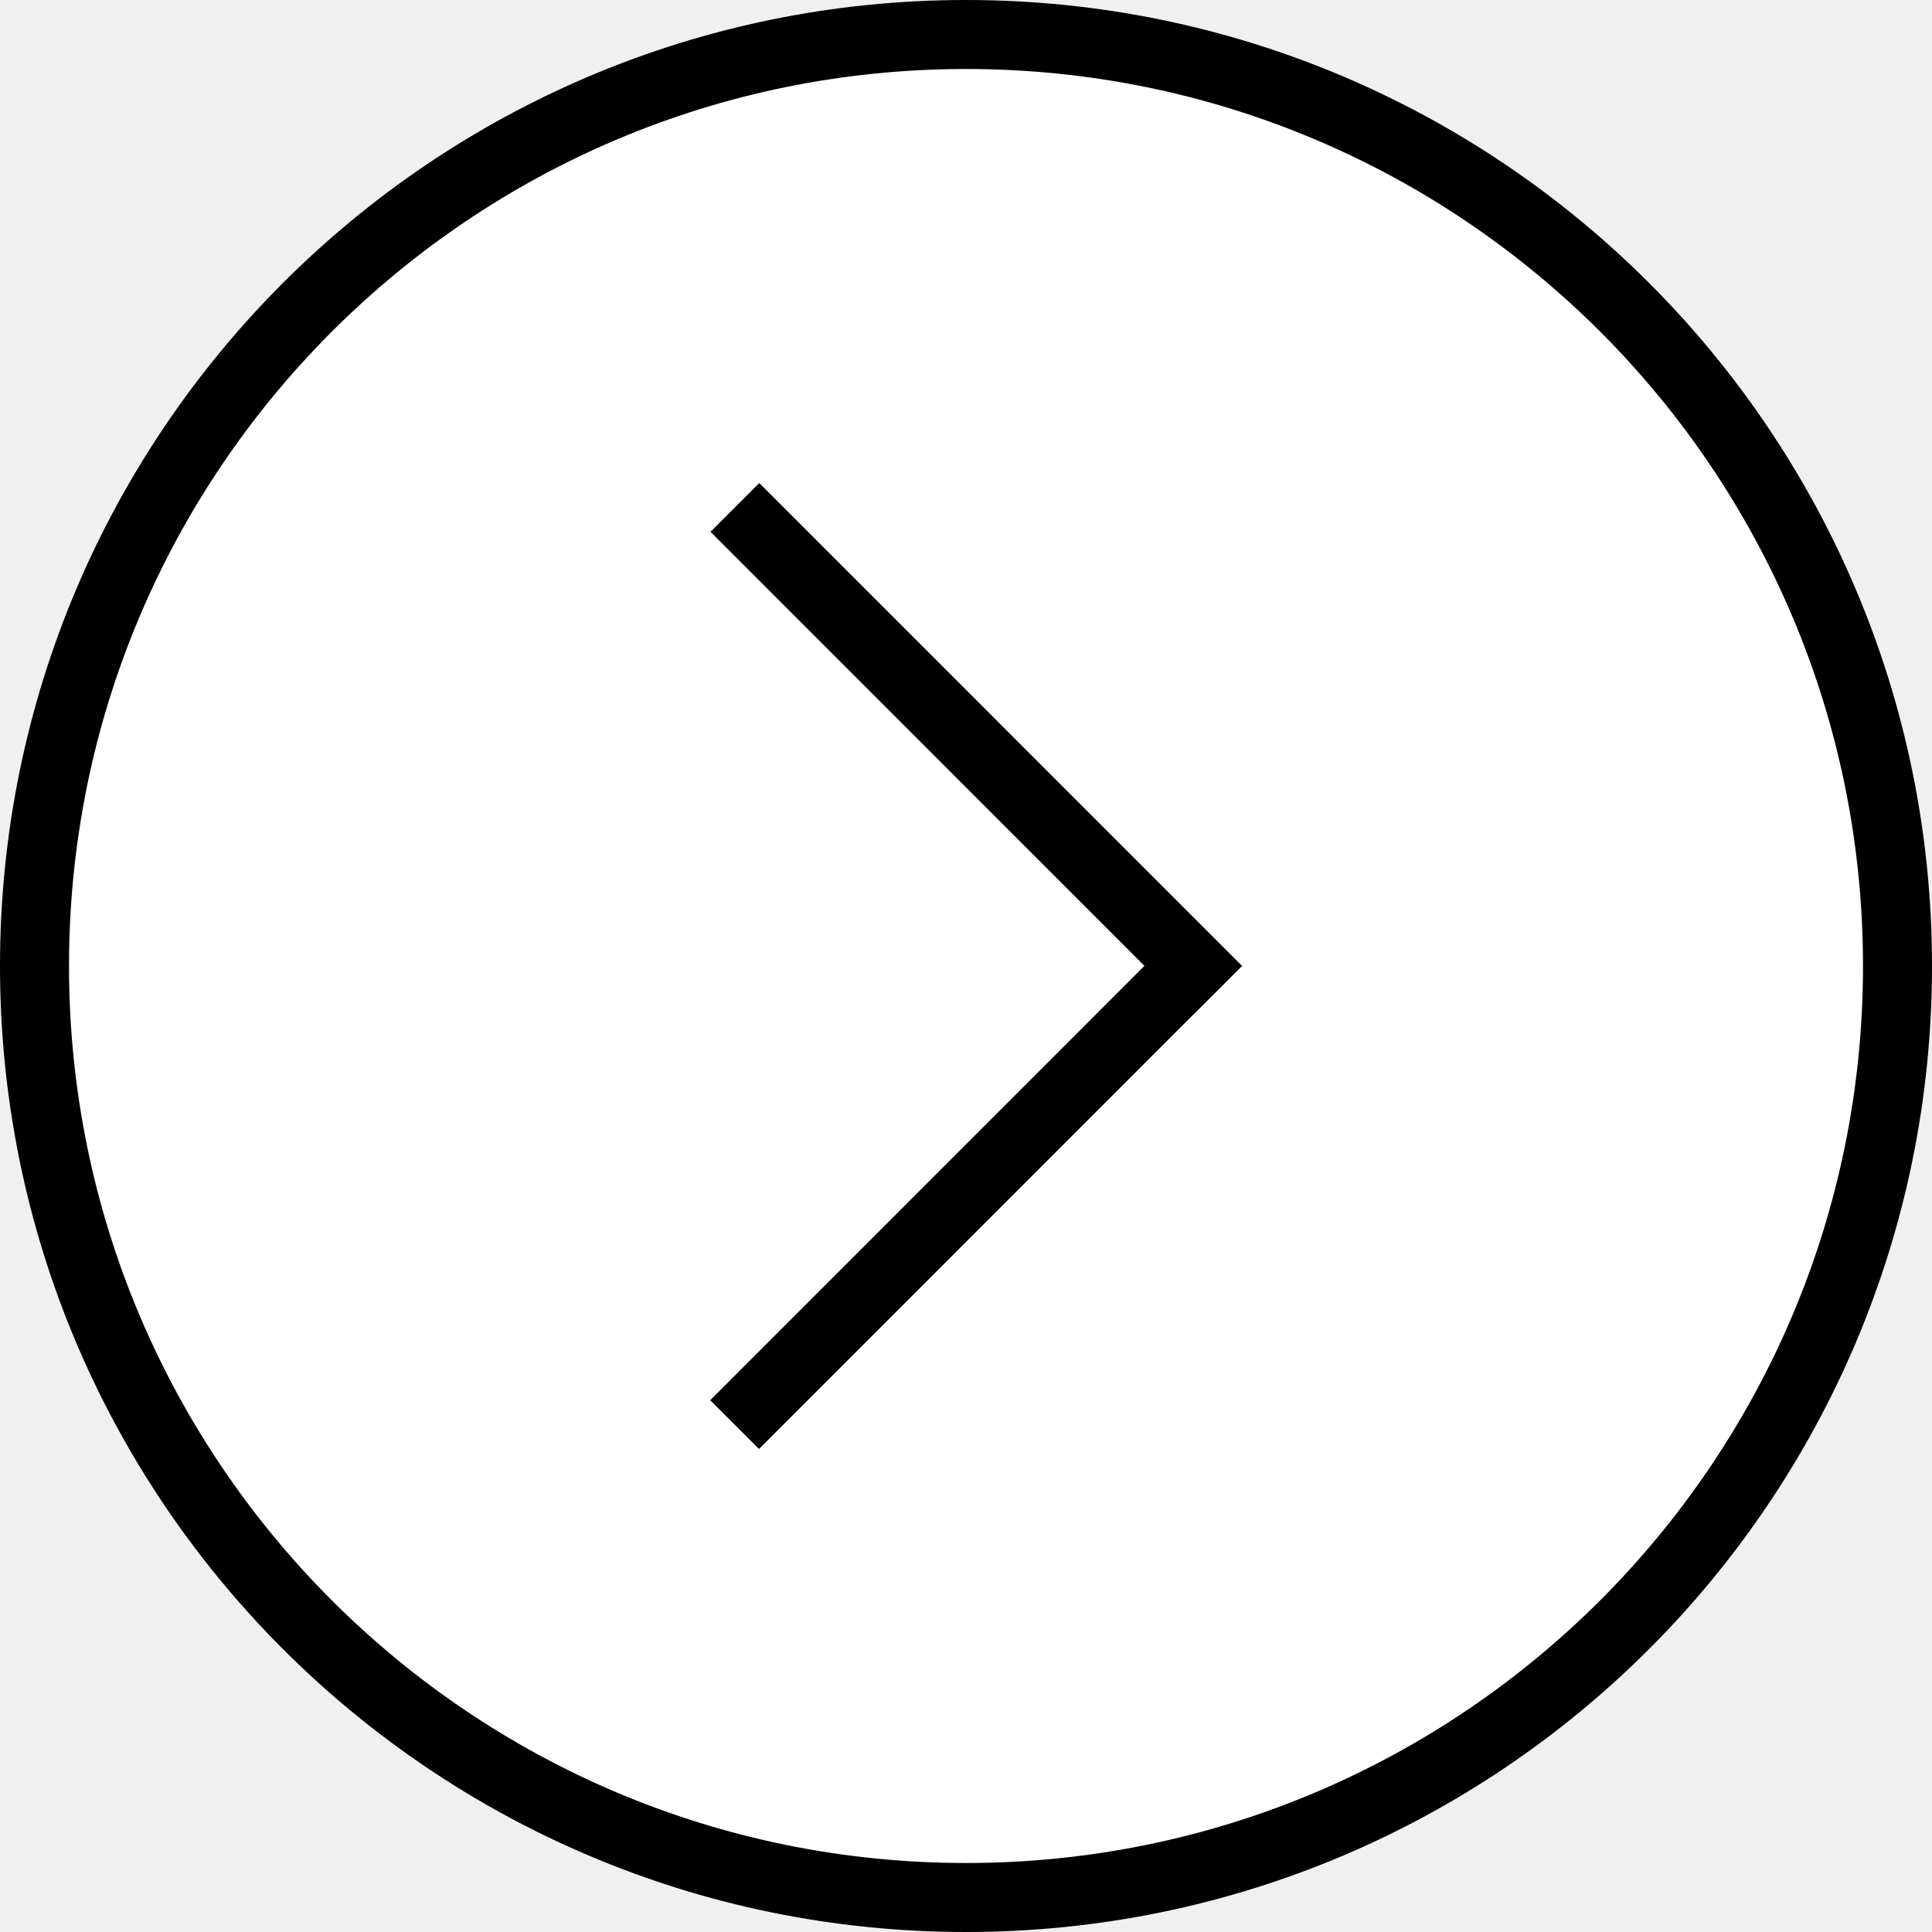
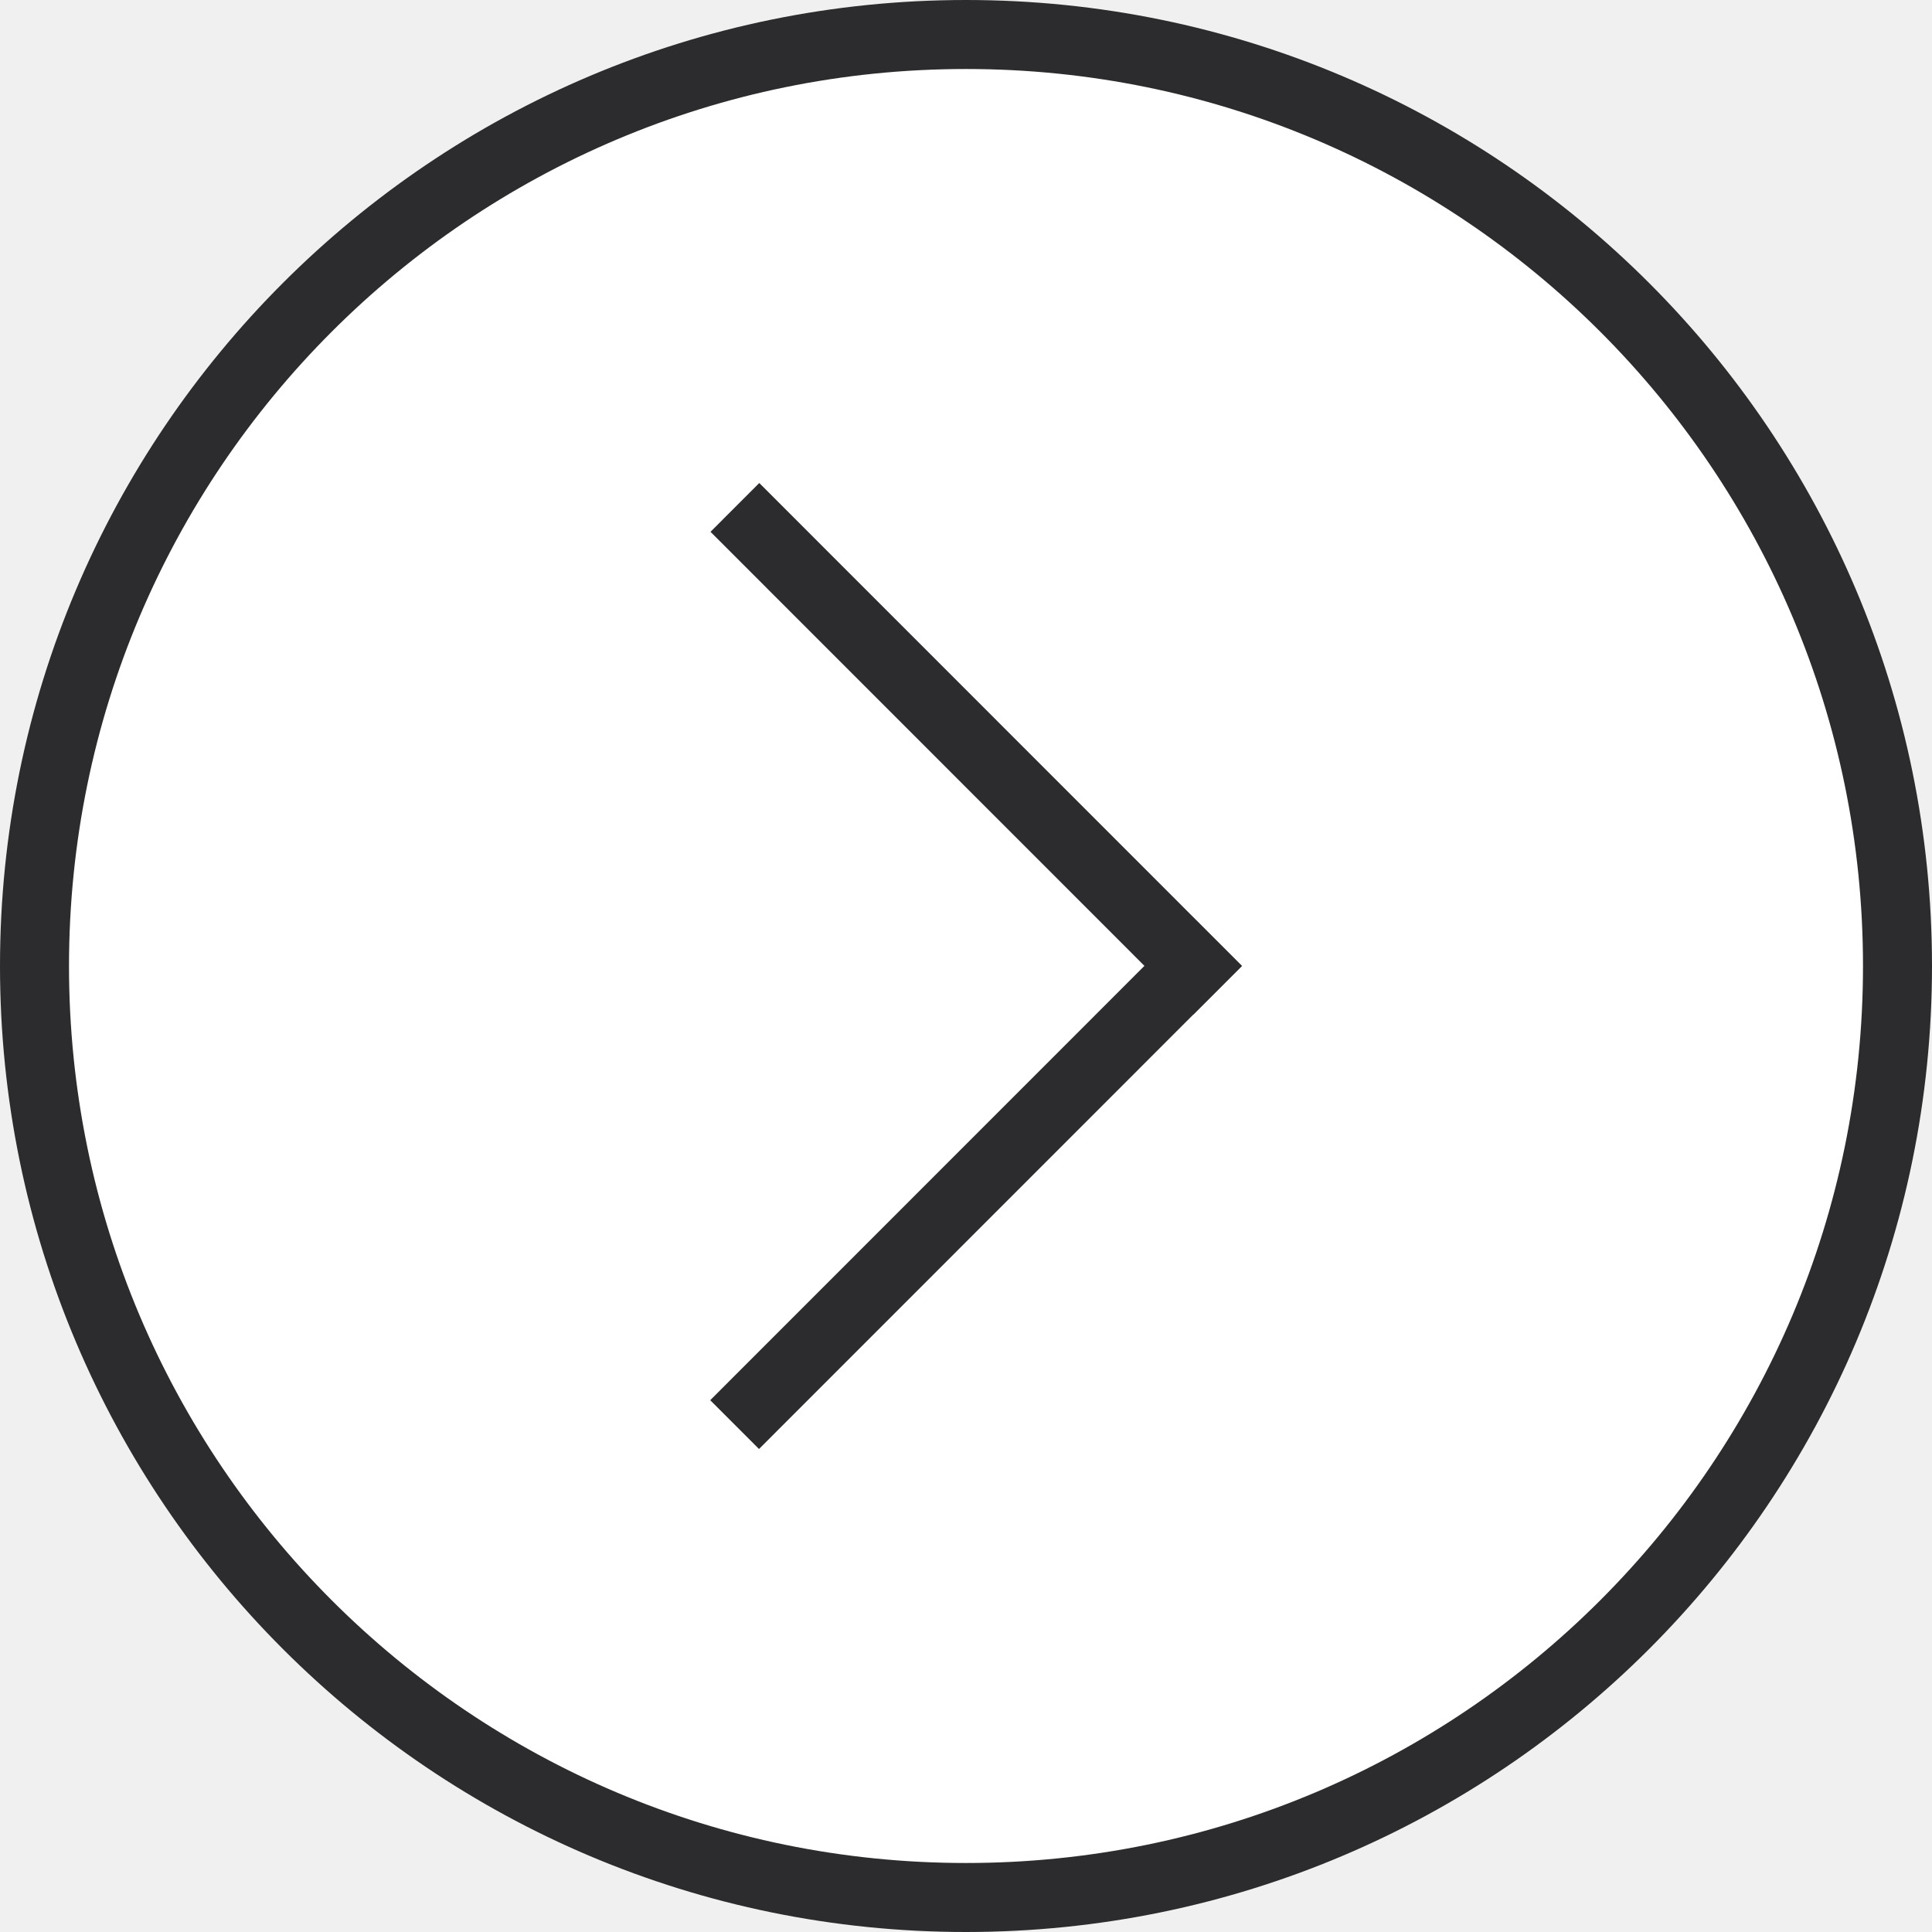
<svg xmlns="http://www.w3.org/2000/svg" width="28" height="28" viewBox="0 0 28 28" fill="none">
-   <circle cx="14" cy="14" r="13.5" transform="rotate(-90 14 14)" fill="white" stroke="black" />
-   <line y1="-0.5" x2="9.895" y2="-0.5" transform="matrix(-0.707008 -0.707205 0.707008 -0.707205 17.9999 13.998)" stroke="black" />
-   <line y1="-0.5" x2="9.895" y2="-0.5" transform="matrix(0.707008 -0.707205 0.707008 0.707205 11 21)" stroke="black" />
+   <circle cx="14" cy="14" r="13.5" transform="rotate(-90 14 14)" fill="white" stroke="#2C2C2E" />
+   <line y1="-0.5" x2="9.895" y2="-0.5" transform="matrix(-0.707008 -0.707205 0.707008 -0.707205 17.9999 13.998)" stroke="#2C2C2E" />
+   <line y1="-0.5" x2="9.895" y2="-0.5" transform="matrix(0.707008 -0.707205 0.707008 0.707205 11 21)" stroke="#2C2C2E" />
</svg>
